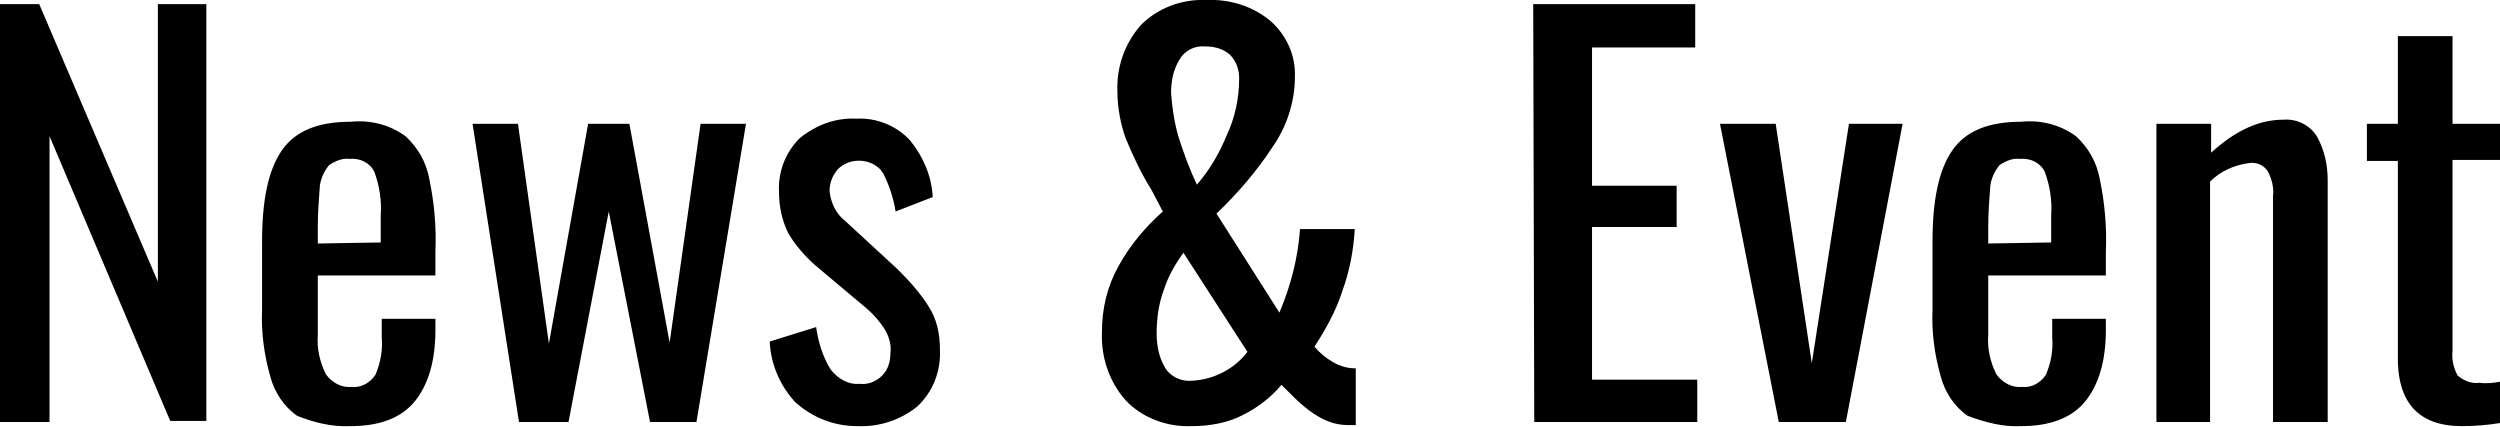
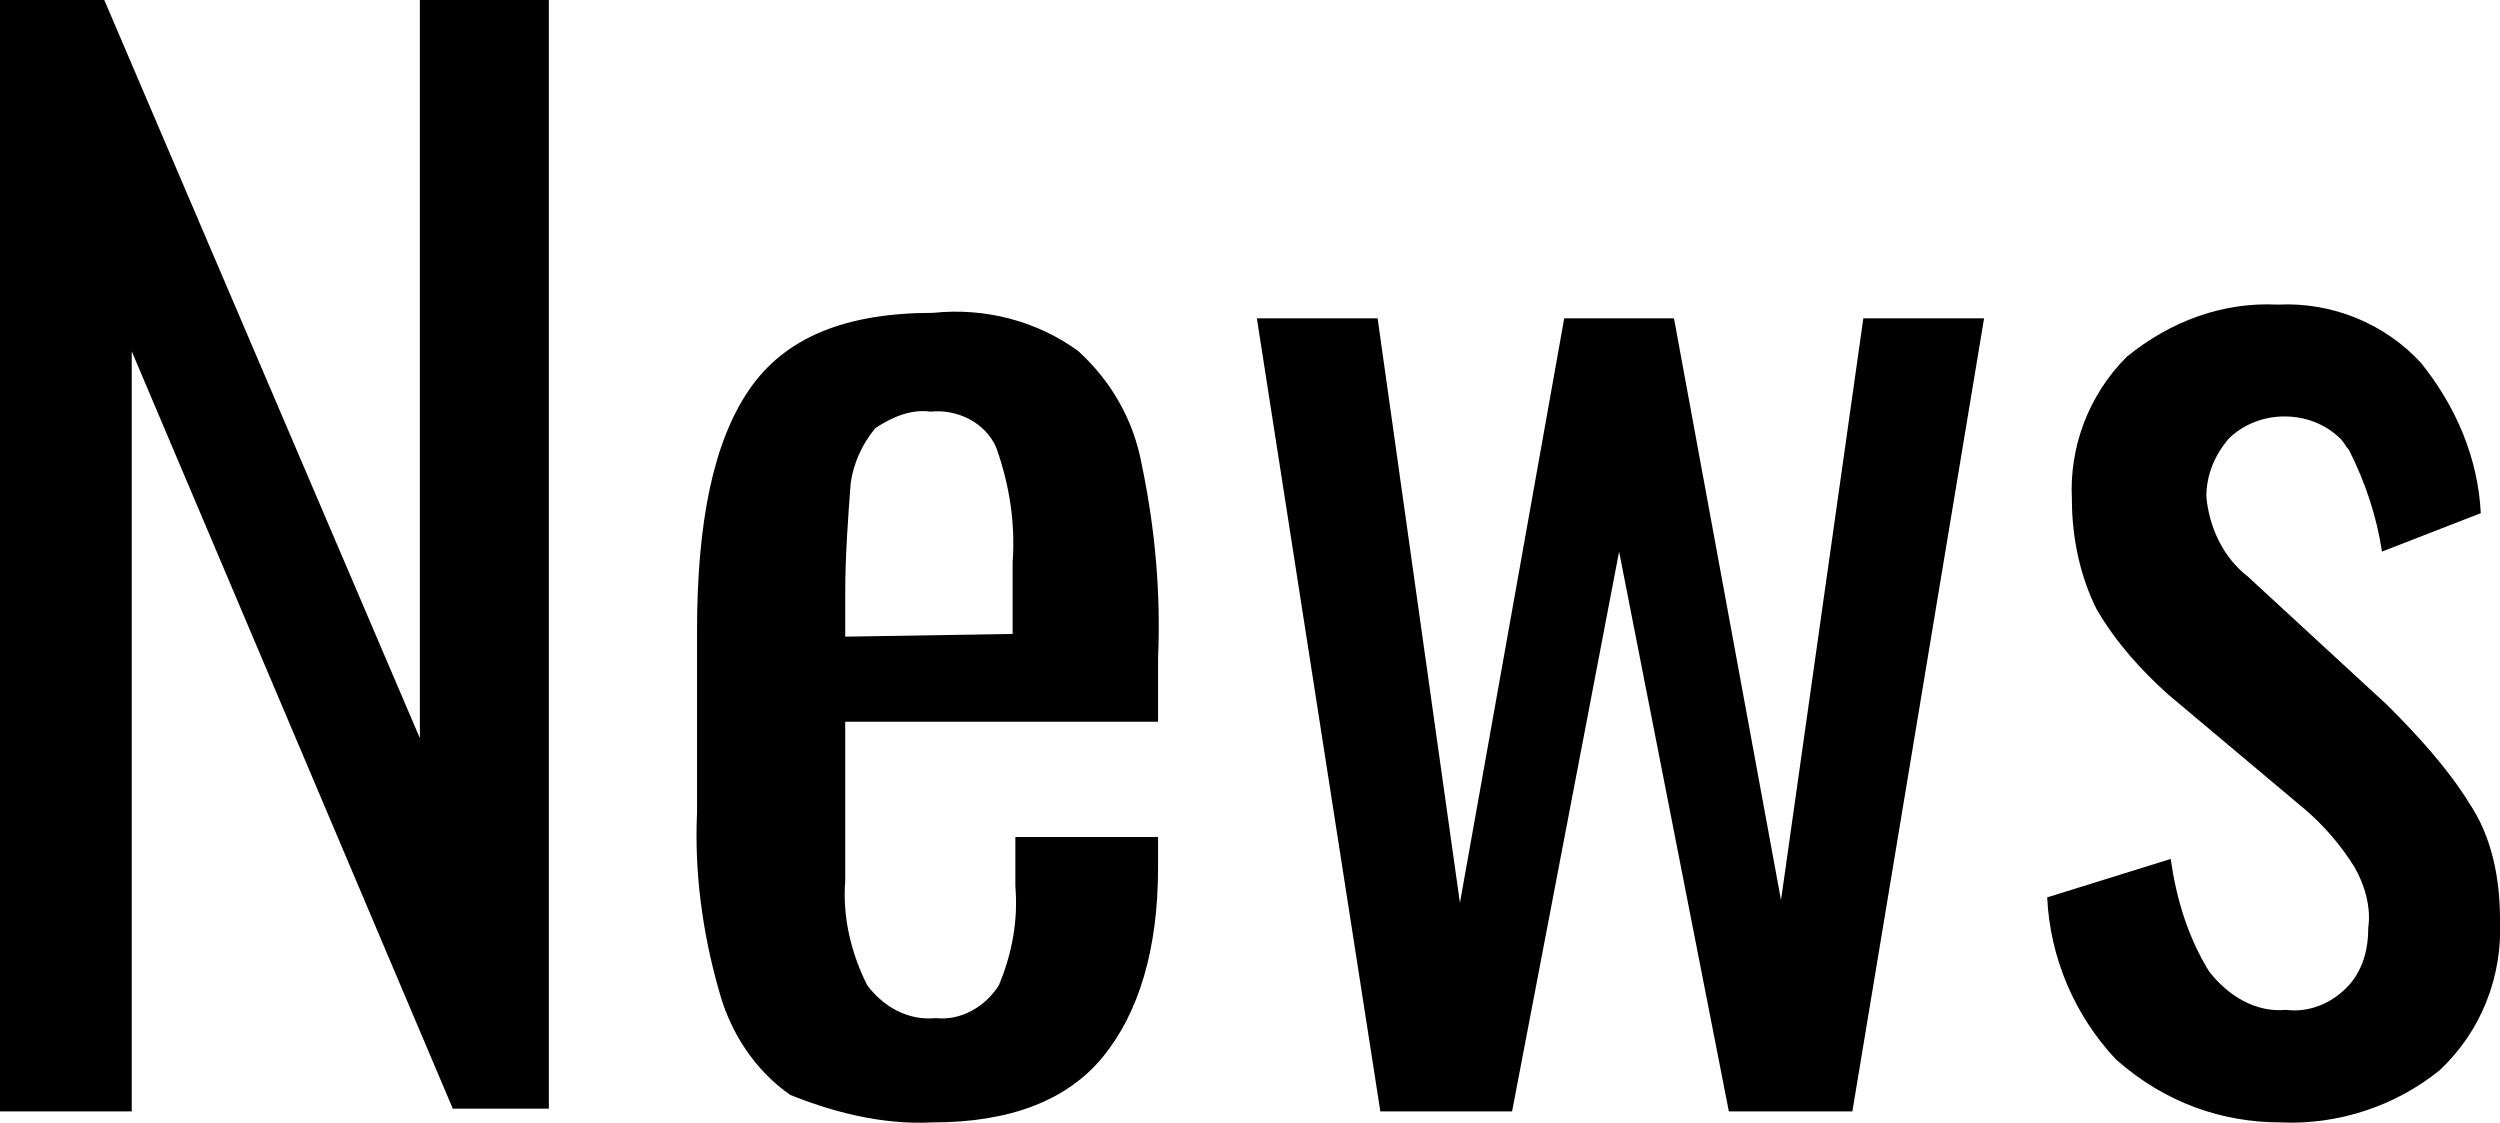
- <svg xmlns="http://www.w3.org/2000/svg" version="1.1" id="news_main_title.svg" x="0px" y="0px" viewBox="0 0 242.3 41.3" style="enable-background:new 0 0 242.3 41.3;" xml:space="preserve">
-   <path id="News_Event" d="M0,40.9h4.8V13.2l11.7,27.6H20V0.4h-4.7v26.9L3.8,0.4H0V40.9z M34,41.3c2.8,0,4.9-0.8,6.2-2.4s2-3.9,2-6.9  v-1.1h-5.2v1.8c0.1,1.2-0.1,2.4-0.6,3.6c-0.5,0.8-1.4,1.3-2.3,1.2c-1,0.1-1.9-0.4-2.5-1.2c-0.6-1.2-0.9-2.5-0.8-3.8v-5.8h11.4v-2.3  c0.1-2.4-0.1-4.7-0.6-7.1c-0.3-1.6-1.1-3-2.3-4.1c-1.5-1.1-3.4-1.6-5.3-1.4c-3.2,0-5.4,0.9-6.7,2.8s-1.9,4.8-1.9,8.8v6.6  c-0.1,2.2,0.2,4.4,0.8,6.5c0.4,1.5,1.3,2.9,2.6,3.8C30.3,40.9,32.1,41.4,34,41.3L34,41.3L34,41.3z M30.8,23.6v-1.6  c0-1.3,0.1-2.7,0.2-4c0.1-0.7,0.4-1.4,0.9-2c0.6-0.4,1.3-0.7,2-0.6c1-0.1,2,0.4,2.4,1.3c0.5,1.4,0.7,2.8,0.6,4.2v2.6L30.8,23.6  L30.8,23.6z M50.3,40.9h4.8L59,20.5l4,20.4h4.5L72.3,12h-4.4l-3,21.2L61,12H57l-3.8,21.3l-3-21.3h-4.4L50.3,40.9z M83.1,41.3  c2.1,0.1,4.2-0.6,5.8-1.9c1.5-1.4,2.3-3.4,2.2-5.5c0-1.5-0.3-3-1.1-4.2c-0.8-1.3-1.9-2.5-3-3.6l-5.1-4.7c-0.9-0.7-1.4-1.8-1.5-2.9  c0-0.8,0.3-1.5,0.8-2.1c1.1-1.1,3-1.1,4.1,0c0.1,0.1,0.2,0.3,0.3,0.4c0.6,1.2,1,2.4,1.2,3.7l3.6-1.4c-0.1-2-0.9-3.9-2.2-5.5  c-1.3-1.4-3.2-2.2-5.2-2.1c-2-0.1-3.9,0.6-5.5,1.9c-1.4,1.4-2.1,3.3-2,5.2c0,1.4,0.3,2.8,0.9,4c0.7,1.2,1.6,2.2,2.6,3.1l5,4.2  c0.7,0.6,1.3,1.3,1.8,2.1c0.4,0.7,0.6,1.5,0.5,2.2c0,0.8-0.2,1.6-0.8,2.2c-0.6,0.6-1.4,0.9-2.2,0.8c-1.1,0.1-2.1-0.5-2.8-1.4  c-0.8-1.3-1.2-2.7-1.4-4.1l-4.5,1.4c0.1,2.2,1,4.3,2.5,5.9C78.9,40.6,81,41.3,83.1,41.3L83.1,41.3L83.1,41.3z M115.5,41.3  c1.7,0,3.5-0.3,5-1.1c1.4-0.7,2.7-1.7,3.7-2.9c1,1,1.7,1.7,2.2,2.1c0.6,0.5,1.2,0.9,1.8,1.2c0.8,0.4,1.6,0.6,2.5,0.6h0.7v-5.5  c-0.8,0-1.5-0.2-2.2-0.6c-0.7-0.4-1.3-0.9-1.8-1.5c1.1-1.7,2.1-3.5,2.7-5.4c0.7-1.9,1.1-4,1.2-6H126c-0.2,2.8-0.9,5.5-2,8.1  l-6.1-9.6c2-1.9,3.9-4.1,5.4-6.4c1.4-2,2.2-4.4,2.2-6.8c0.1-2.1-0.8-4.1-2.4-5.5c-1.7-1.4-3.9-2.1-6.2-2c-2.4-0.1-4.7,0.8-6.3,2.4  c-1.6,1.8-2.4,4.1-2.3,6.5c0,1.5,0.3,3.1,0.8,4.5c0.7,1.7,1.5,3.4,2.5,5l1.1,2.1c-1.7,1.5-3.2,3.3-4.3,5.3c-1.1,2-1.6,4.1-1.6,6.4  c-0.1,2.4,0.7,4.8,2.3,6.6C110.7,40.5,113.1,41.4,115.5,41.3L115.5,41.3L115.5,41.3z M116,17.9c-0.7-1.5-1.3-3.1-1.8-4.7  c-0.4-1.4-0.6-2.8-0.7-4.2c0-1.1,0.2-2.2,0.8-3.2c0.5-0.9,1.5-1.4,2.5-1.3c0.9,0,1.7,0.2,2.4,0.8c0.6,0.6,0.9,1.4,0.9,2.3  c0,1.9-0.4,3.8-1.2,5.5C118.2,14.8,117.3,16.4,116,17.9L116,17.9L116,17.9z M115.5,36.9c-1,0.1-2.1-0.4-2.6-1.3  c-0.6-1-0.8-2.2-0.8-3.3c0-1.4,0.2-2.9,0.7-4.2c0.4-1.3,1.1-2.5,1.9-3.6l6.2,9.6C119.7,35.7,117.7,36.8,115.5,36.9L115.5,36.9  L115.5,36.9z M148.7,40.9h15.8v-4.1h-10.2V22h8.2v-4h-8.2V4.6h10V0.4h-15.7L148.7,40.9L148.7,40.9z M172.4,40.9h6.5l5.5-28.9h-5.2  l-3.6,23.2L172.1,12h-5.4L172.4,40.9z M195.9,41.3c2.8,0,4.9-0.8,6.2-2.4s2-3.9,2-6.9v-1.1h-5.2v1.8c0.1,1.2-0.1,2.4-0.6,3.6  c-0.5,0.8-1.4,1.3-2.3,1.2c-1,0.1-1.9-0.4-2.5-1.2c-0.6-1.2-0.9-2.5-0.8-3.8v-5.8h11.4v-2.3c0.1-2.4-0.1-4.7-0.6-7.1  c-0.3-1.6-1.1-3-2.3-4.1c-1.5-1.1-3.4-1.6-5.3-1.4c-3.2,0-5.4,0.9-6.7,2.8s-1.9,4.8-1.9,8.8v6.6c-0.1,2.2,0.2,4.4,0.8,6.5  c0.4,1.5,1.3,2.9,2.6,3.8C192.3,40.9,194.1,41.4,195.9,41.3L195.9,41.3L195.9,41.3z M192.7,23.6v-1.6c0-1.3,0.1-2.7,0.2-4  c0.1-0.7,0.4-1.4,0.9-2c0.6-0.4,1.3-0.7,2-0.6c1-0.1,2,0.4,2.4,1.3c0.5,1.4,0.7,2.8,0.6,4.2v2.6L192.7,23.6L192.7,23.6z M208.9,40.9  h5.3V17.6c1-1,2.3-1.6,3.8-1.8c0.7-0.1,1.4,0.2,1.8,0.8c0.4,0.8,0.6,1.6,0.5,2.4v21.9h5.3V17.5c0-1.5-0.3-2.9-1-4.2  c-0.7-1.2-2-1.8-3.3-1.7c-2.4,0-4.7,1.1-7,3.2V12h-5.3V40.9z M238.6,41.3c1.2,0,2.5-0.1,3.7-0.3V37c-0.6,0.1-1.3,0.2-2,0.1  c-0.8,0.1-1.5-0.2-2.1-0.7c-0.4-0.7-0.6-1.6-0.5-2.4V15.5h4.7V12h-4.7V3.5h-5.3V12h-3v3.6h3v18.8C232.3,39,234.4,41.3,238.6,41.3  L238.6,41.3L238.6,41.3z" />
+ <svg xmlns="http://www.w3.org/2000/svg" version="1.1" id="news_main_title.svg" x="0px" y="0px" viewBox="0 0 91.1 40.9" style="enable-background:new 0 0 91.1 40.9;" xml:space="preserve">
+   <path id="News_Event" d="M0,40.5h4.8V12.8l11.7,27.6H20V0h-4.7v26.9L3.8,0H0V40.5z M34,40.9c2.8,0,4.9-0.8,6.2-2.4s2-3.9,2-6.9v-1.1  H37v1.8c0.1,1.2-0.1,2.4-0.6,3.6c-0.5,0.8-1.4,1.3-2.3,1.2c-1,0.1-1.9-0.4-2.5-1.2c-0.6-1.2-0.9-2.5-0.8-3.8v-5.8h11.4V24  c0.1-2.4-0.1-4.7-0.6-7.1c-0.3-1.6-1.1-3-2.3-4.1c-1.5-1.1-3.4-1.6-5.3-1.4c-3.2,0-5.4,0.9-6.7,2.8S25.4,19,25.4,23v6.6  c-0.1,2.2,0.2,4.4,0.8,6.5c0.4,1.5,1.3,2.9,2.6,3.8C30.3,40.5,32.1,41,34,40.9L34,40.9L34,40.9z M30.8,23.2v-1.6  c0-1.3,0.1-2.7,0.2-4c0.1-0.7,0.4-1.4,0.9-2c0.6-0.4,1.3-0.7,2-0.6c1-0.1,2,0.4,2.4,1.3c0.5,1.4,0.7,2.8,0.6,4.2v2.6L30.8,23.2  L30.8,23.2z M50.3,40.5h4.8L59,20.1l4,20.4h4.5l4.8-28.9h-4.4l-3,21.2L61,11.6h-4l-3.8,21.3l-3-21.3h-4.4L50.3,40.5z M83.1,40.9  c2.1,0.1,4.2-0.6,5.8-1.9c1.5-1.4,2.3-3.4,2.2-5.5c0-1.5-0.3-3-1.1-4.2c-0.8-1.3-1.9-2.5-3-3.6L81.9,21c-0.9-0.7-1.4-1.8-1.5-2.9  c0-0.8,0.3-1.5,0.8-2.1c1.1-1.1,3-1.1,4.1,0c0.1,0.1,0.2,0.3,0.3,0.4c0.6,1.2,1,2.4,1.2,3.7l3.6-1.4c-0.1-2-0.9-3.9-2.2-5.5  C86.9,11.8,85,11,83,11.1c-2-0.1-3.9,0.6-5.5,1.9c-1.4,1.4-2.1,3.3-2,5.2c0,1.4,0.3,2.8,0.9,4c0.7,1.2,1.6,2.2,2.6,3.1l5,4.2  c0.7,0.6,1.3,1.3,1.8,2.1c0.4,0.7,0.6,1.5,0.5,2.2c0,0.8-0.2,1.6-0.8,2.2c-0.6,0.6-1.4,0.9-2.2,0.8c-1.1,0.1-2.1-0.5-2.8-1.4  c-0.8-1.3-1.2-2.7-1.4-4.1l-4.5,1.4c0.1,2.2,1,4.3,2.5,5.9C78.9,40.2,81,40.9,83.1,40.9L83.1,40.9L83.1,40.9z" />
</svg>
